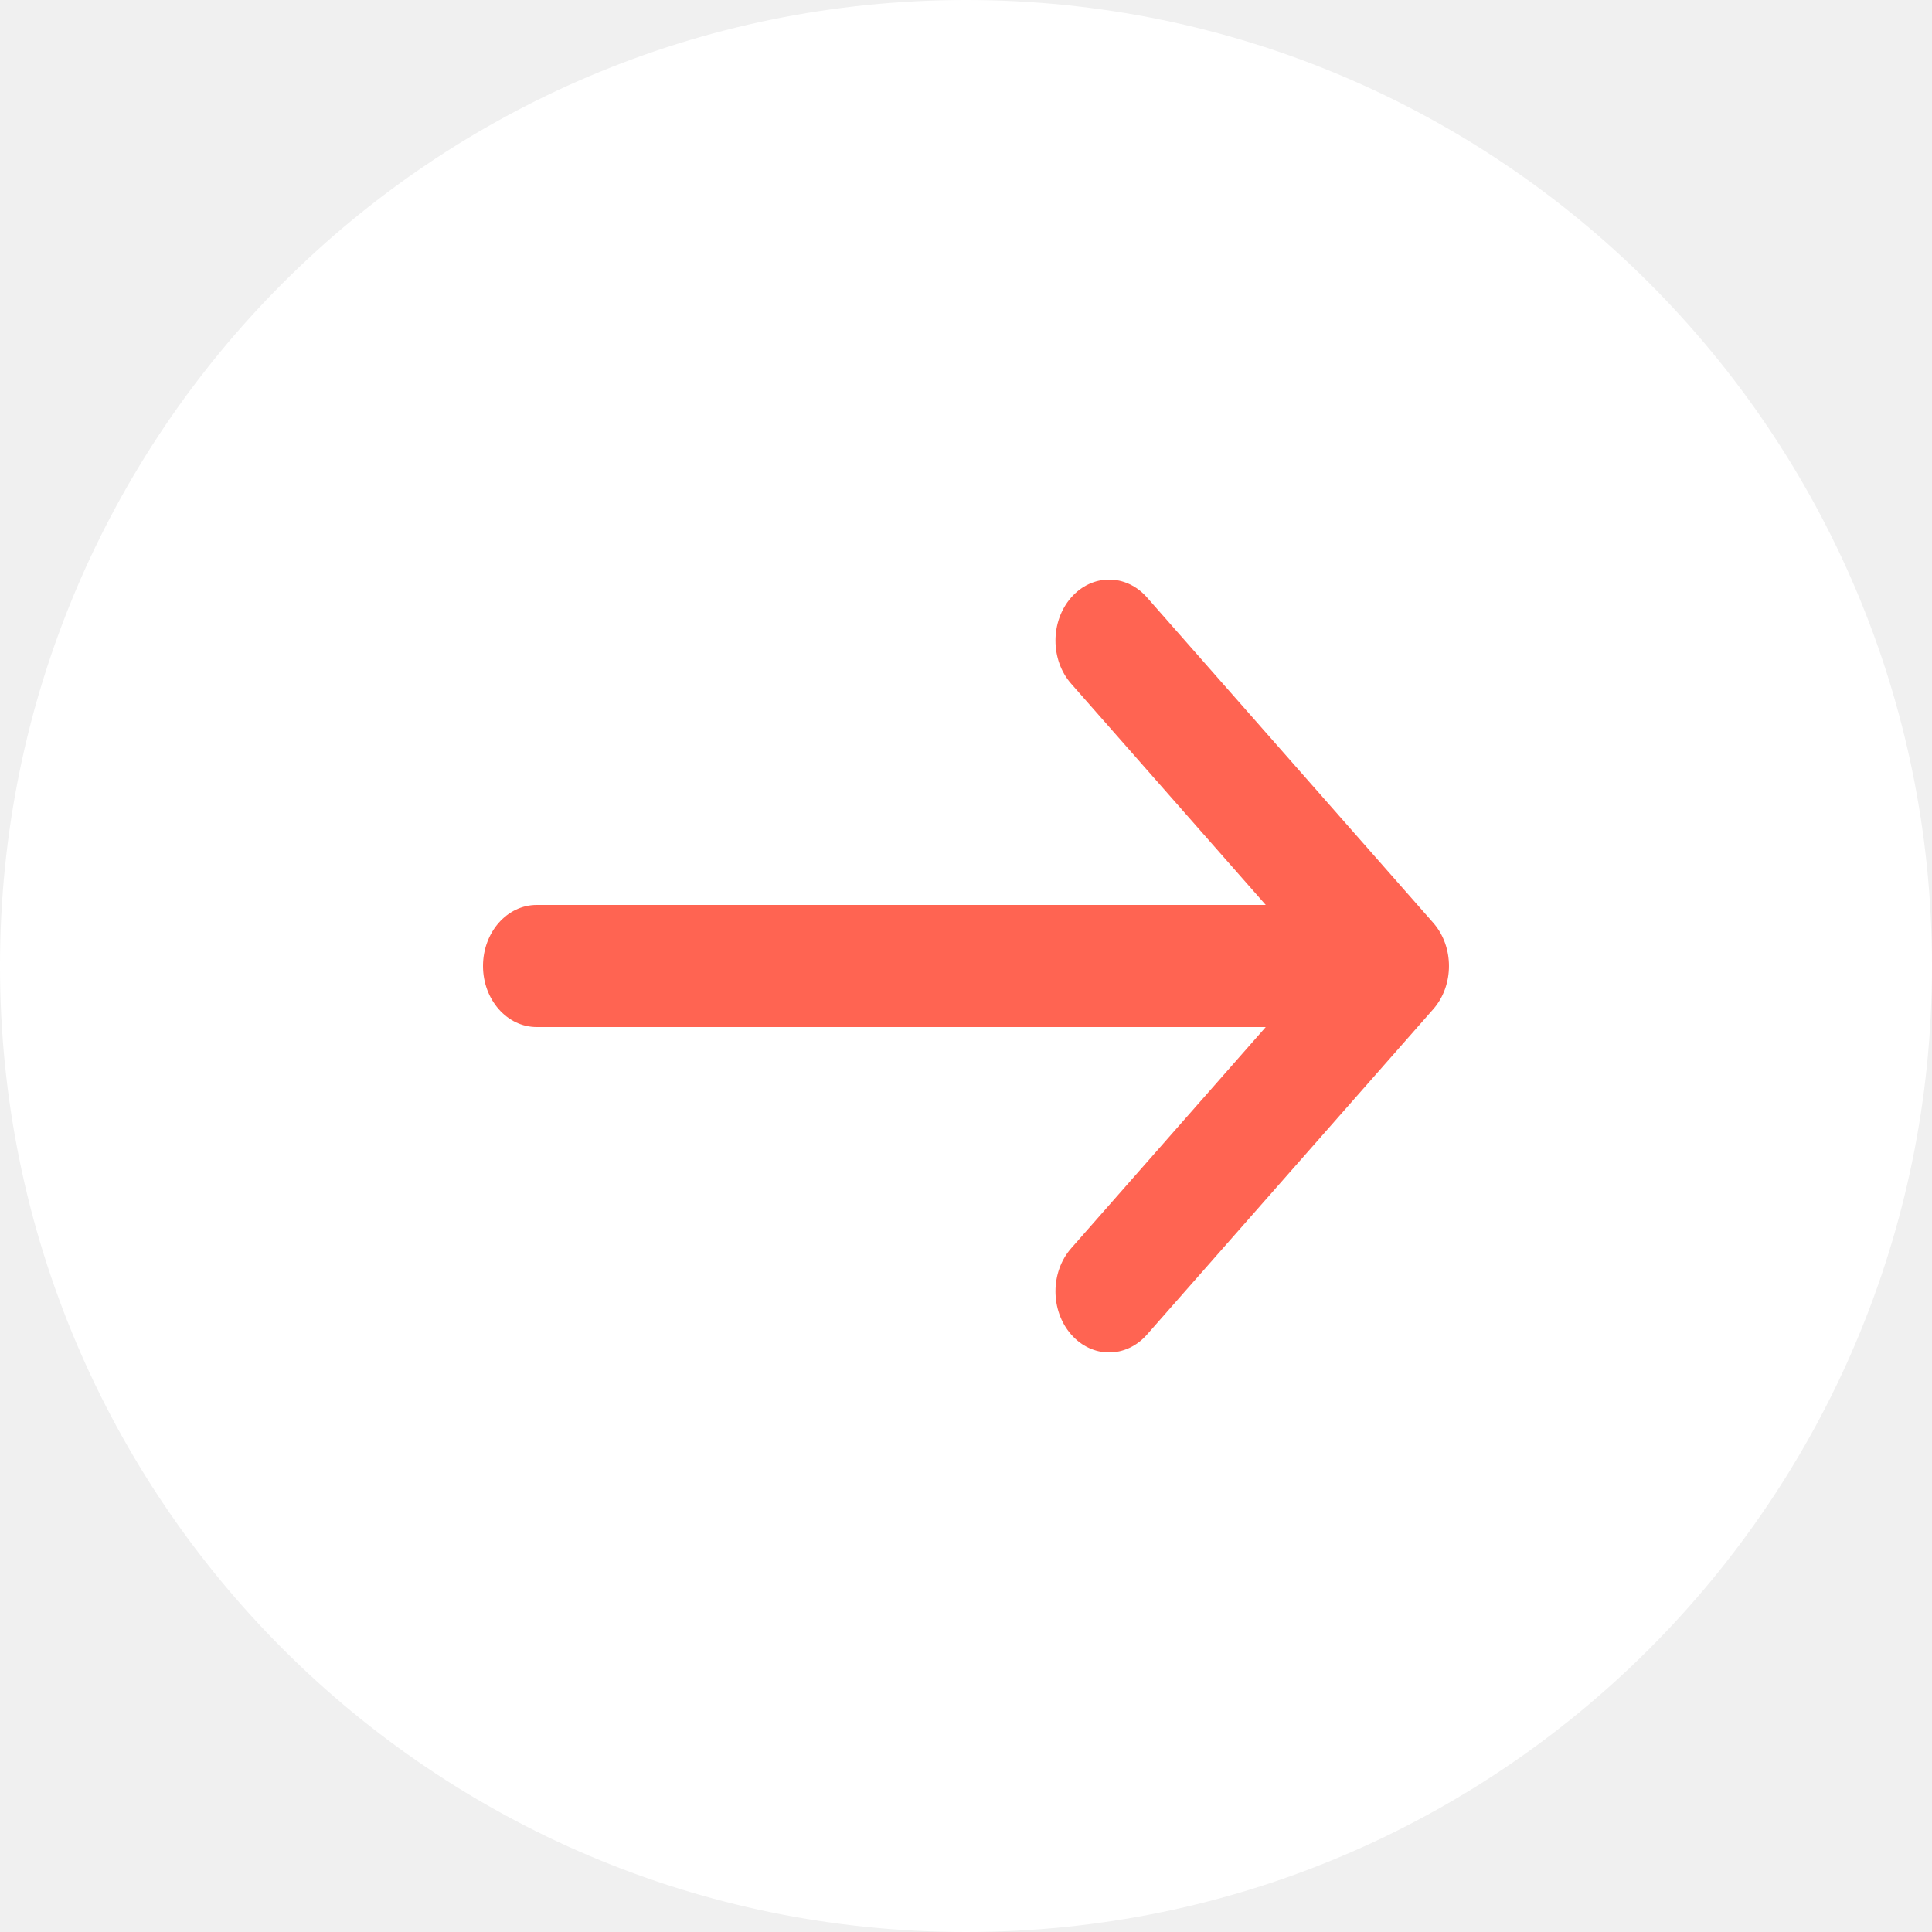
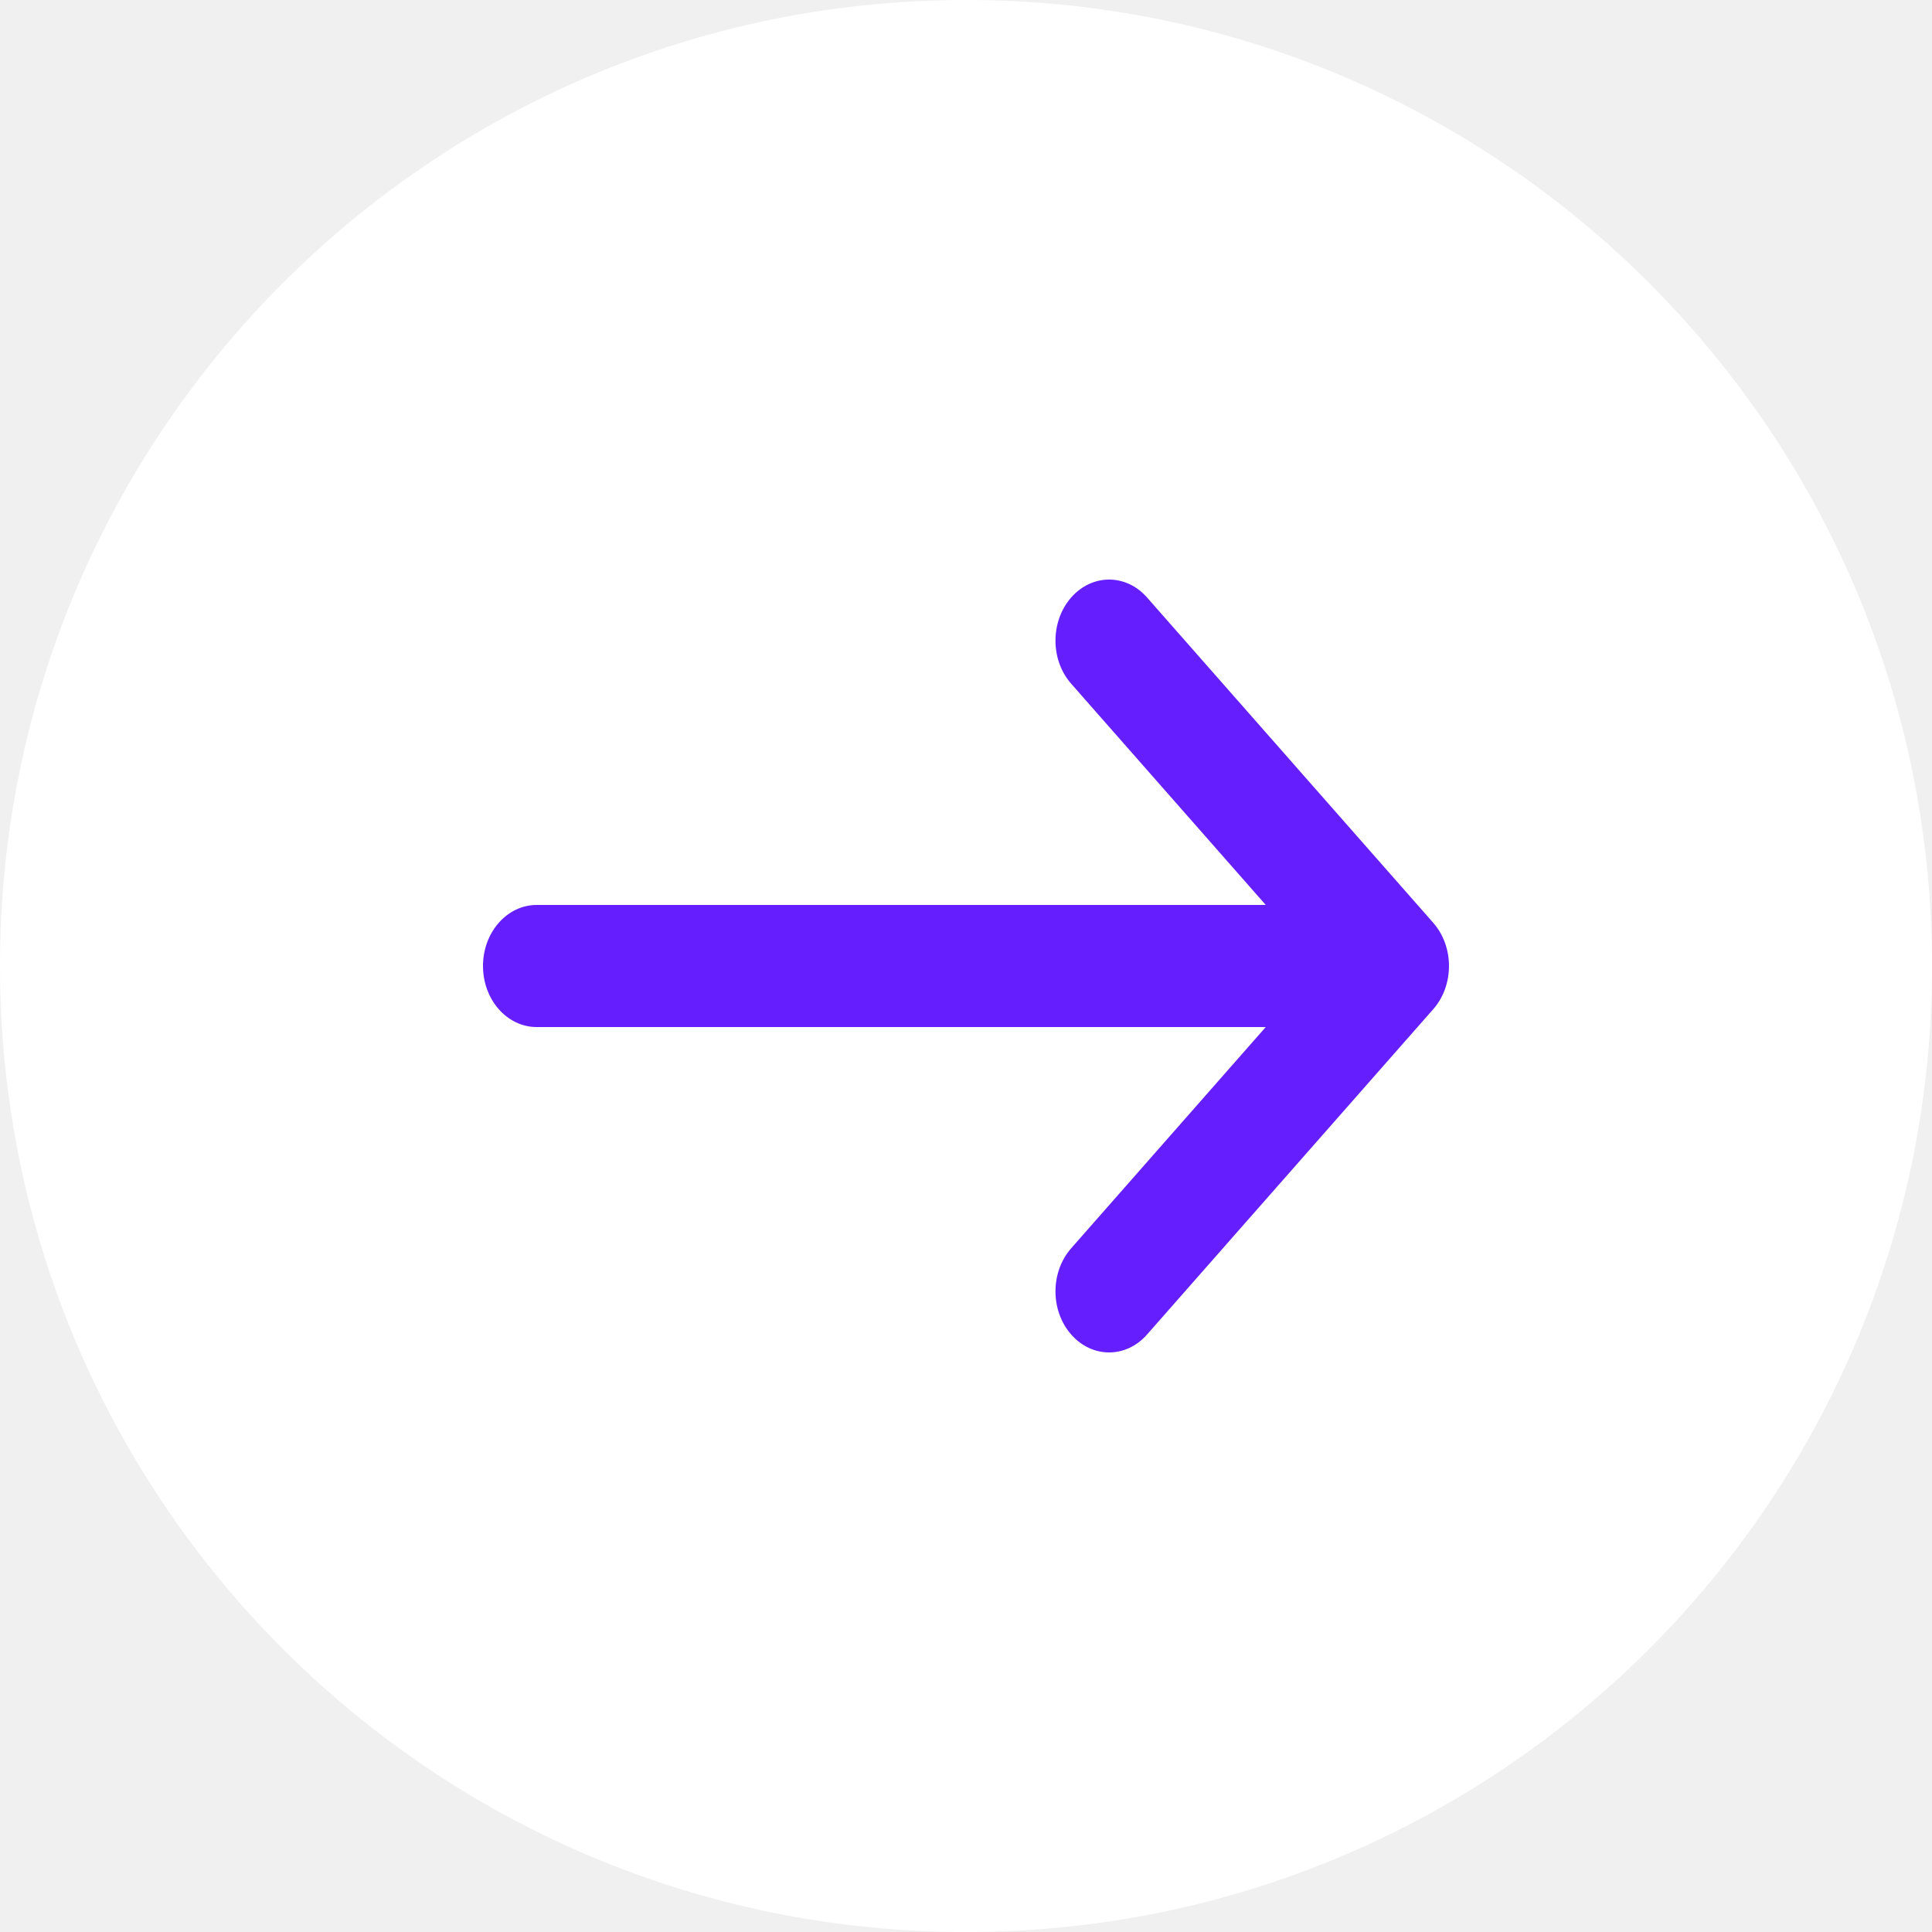
<svg xmlns="http://www.w3.org/2000/svg" width="20" height="20" viewBox="0 0 20 20" fill="none">
  <path d="M20 10C20 15.523 15.523 20 10 20C4.477 20 0 15.523 0 10C0 4.477 4.477 0 10 0C15.523 0 20 4.477 20 10Z" fill="white" />
-   <path fill-rule="evenodd" clip-rule="evenodd" d="M11.089 6.185C10.872 6.432 10.872 6.832 11.089 7.078L13.103 9.368H5.556C5.249 9.368 5 9.651 5 10C5 10.349 5.249 10.632 5.556 10.632H13.103L11.089 12.922C10.872 13.168 10.872 13.568 11.089 13.815C11.306 14.062 11.657 14.062 11.874 13.815L14.837 10.447C15.054 10.2 15.054 9.8 14.837 9.553L11.874 6.185C11.657 5.938 11.306 5.938 11.089 6.185Z" fill="#FF6452" />
+   <path fill-rule="evenodd" clip-rule="evenodd" d="M11.089 6.185C10.872 6.432 10.872 6.832 11.089 7.078L13.103 9.368H5.556C5.249 9.368 5 9.651 5 10C5 10.349 5.249 10.632 5.556 10.632H13.103L11.089 12.922C10.872 13.168 10.872 13.568 11.089 13.815C11.306 14.062 11.657 14.062 11.874 13.815L14.837 10.447C15.054 10.2 15.054 9.8 14.837 9.553L11.874 6.185C11.657 5.938 11.306 5.938 11.089 6.185Z" fill="#651fff" />
</svg>
